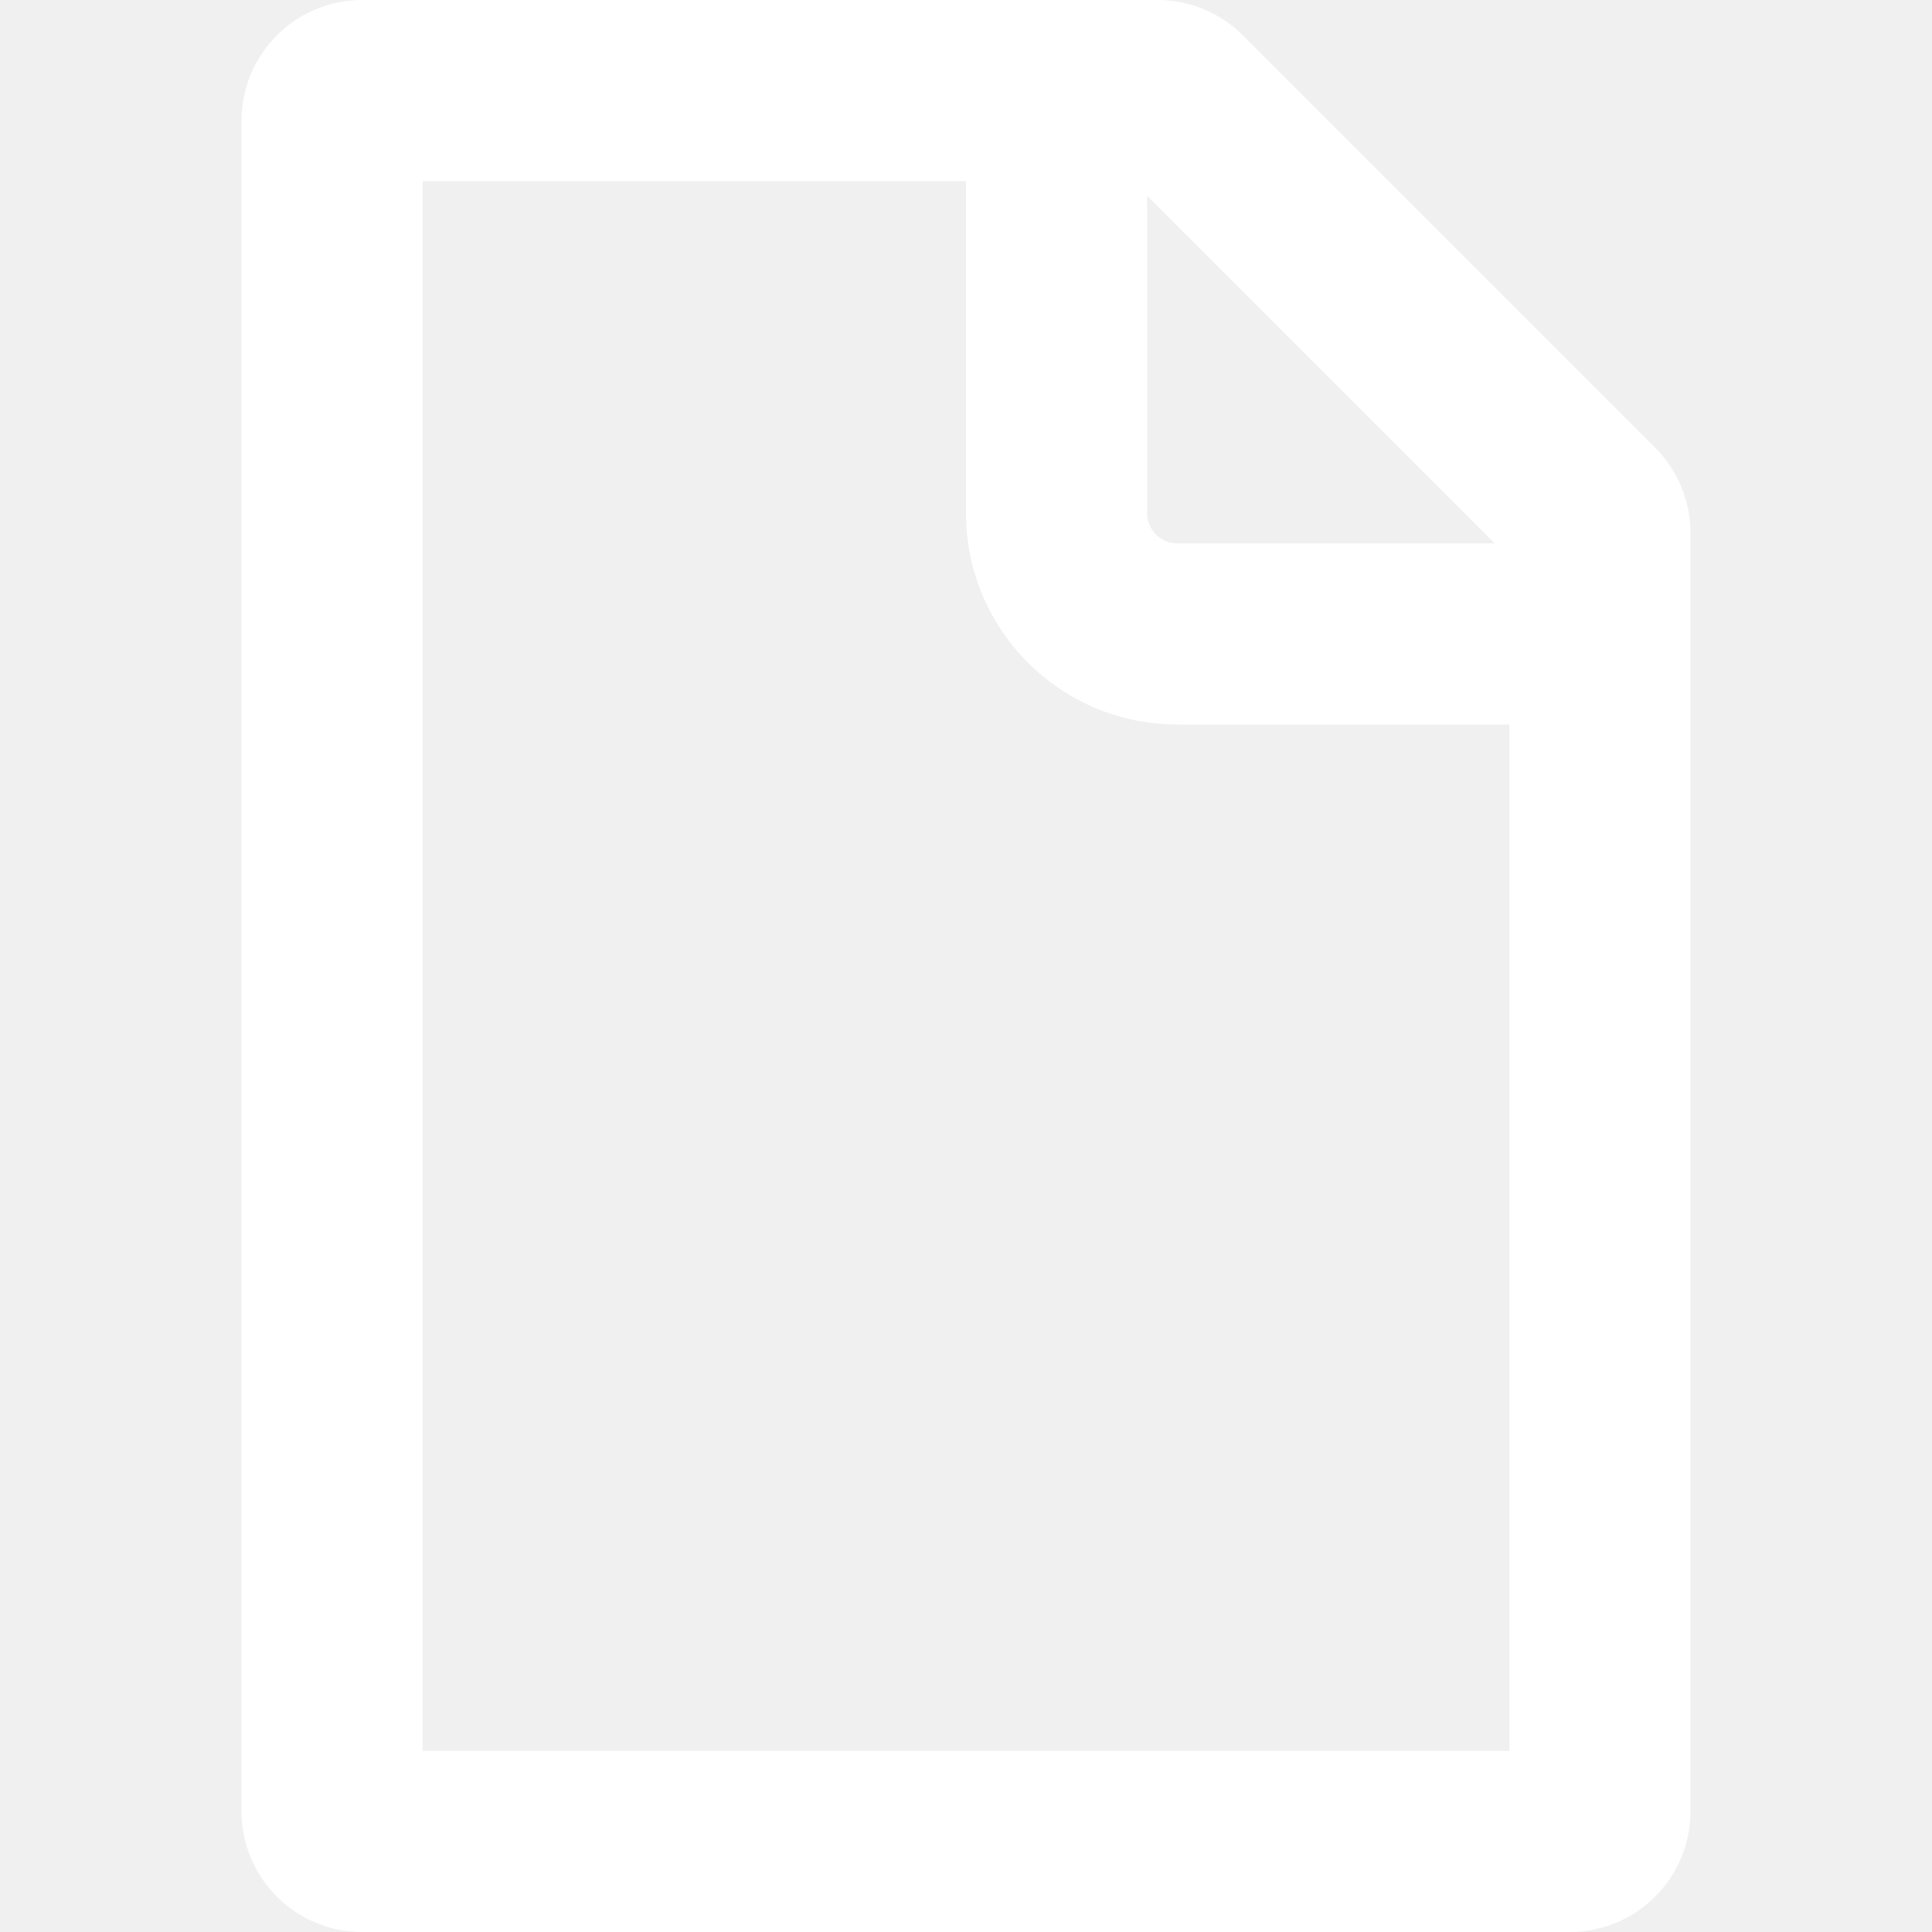
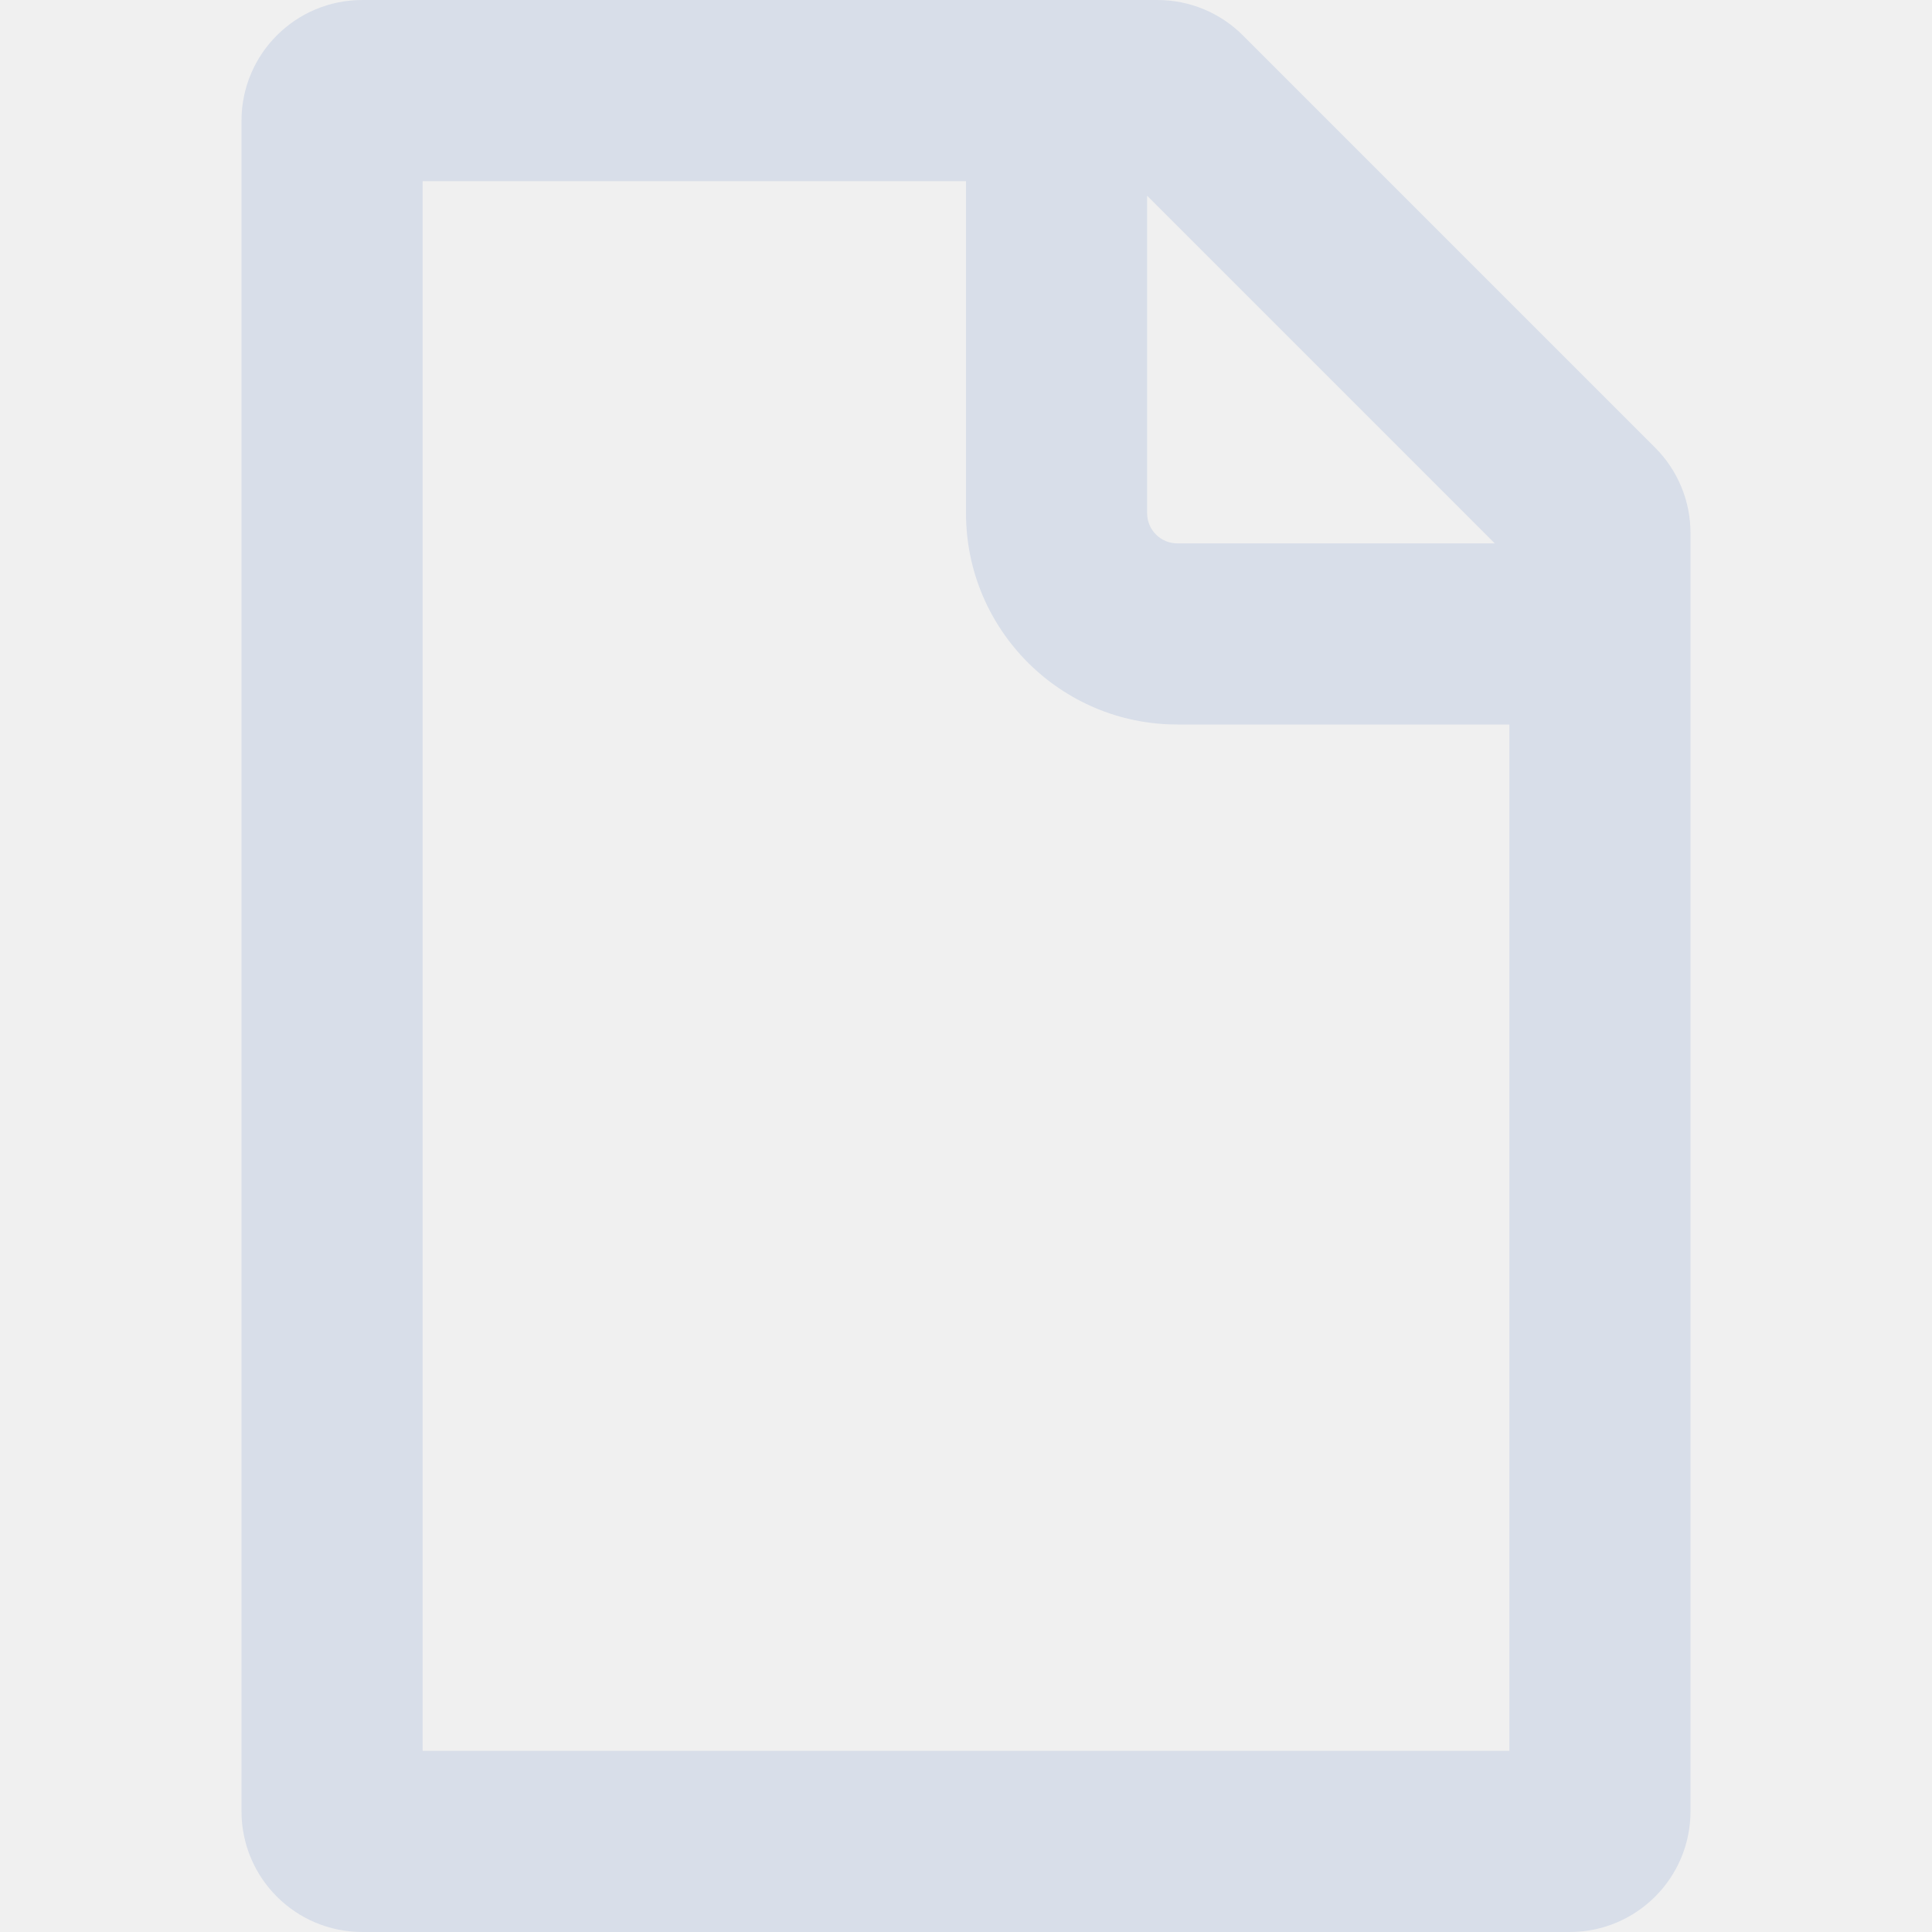
<svg xmlns="http://www.w3.org/2000/svg" width="16" height="16" viewBox="0 0 16 16">
-   <path fill-rule="evenodd" clip-rule="evenodd" d="M12.5 6v8.5h-9v-13H8v2.75C8 5.216 8.784 6 9.75 6h2.75Zm-.121-1.5L9.5 1.621V4.25c0 .138.112.25.25.25h2.629ZM2 1a1 1 0 0 1 1-1h6.586a1 1 0 0 1 .707.293l3.414 3.414a1 1 0 0 1 .293.707V15a1 1 0 0 1-1 1H3a1 1 0 0 1-1-1V1Z" fill="#fff" />
+   <path fill-rule="evenodd" clip-rule="evenodd" d="M12.5 6v8.5h-9v-13H8v2.75C8 5.216 8.784 6 9.75 6h2.75Zm-.121-1.5L9.5 1.621V4.25c0 .138.112.25.25.25h2.629ZM2 1a1 1 0 0 1 1-1h6.586a1 1 0 0 1 .707.293l3.414 3.414a1 1 0 0 1 .293.707V15a1 1 0 0 1-1 1H3a1 1 0 0 1-1-1V1Z" fill="#d8dee9" />
</svg>
